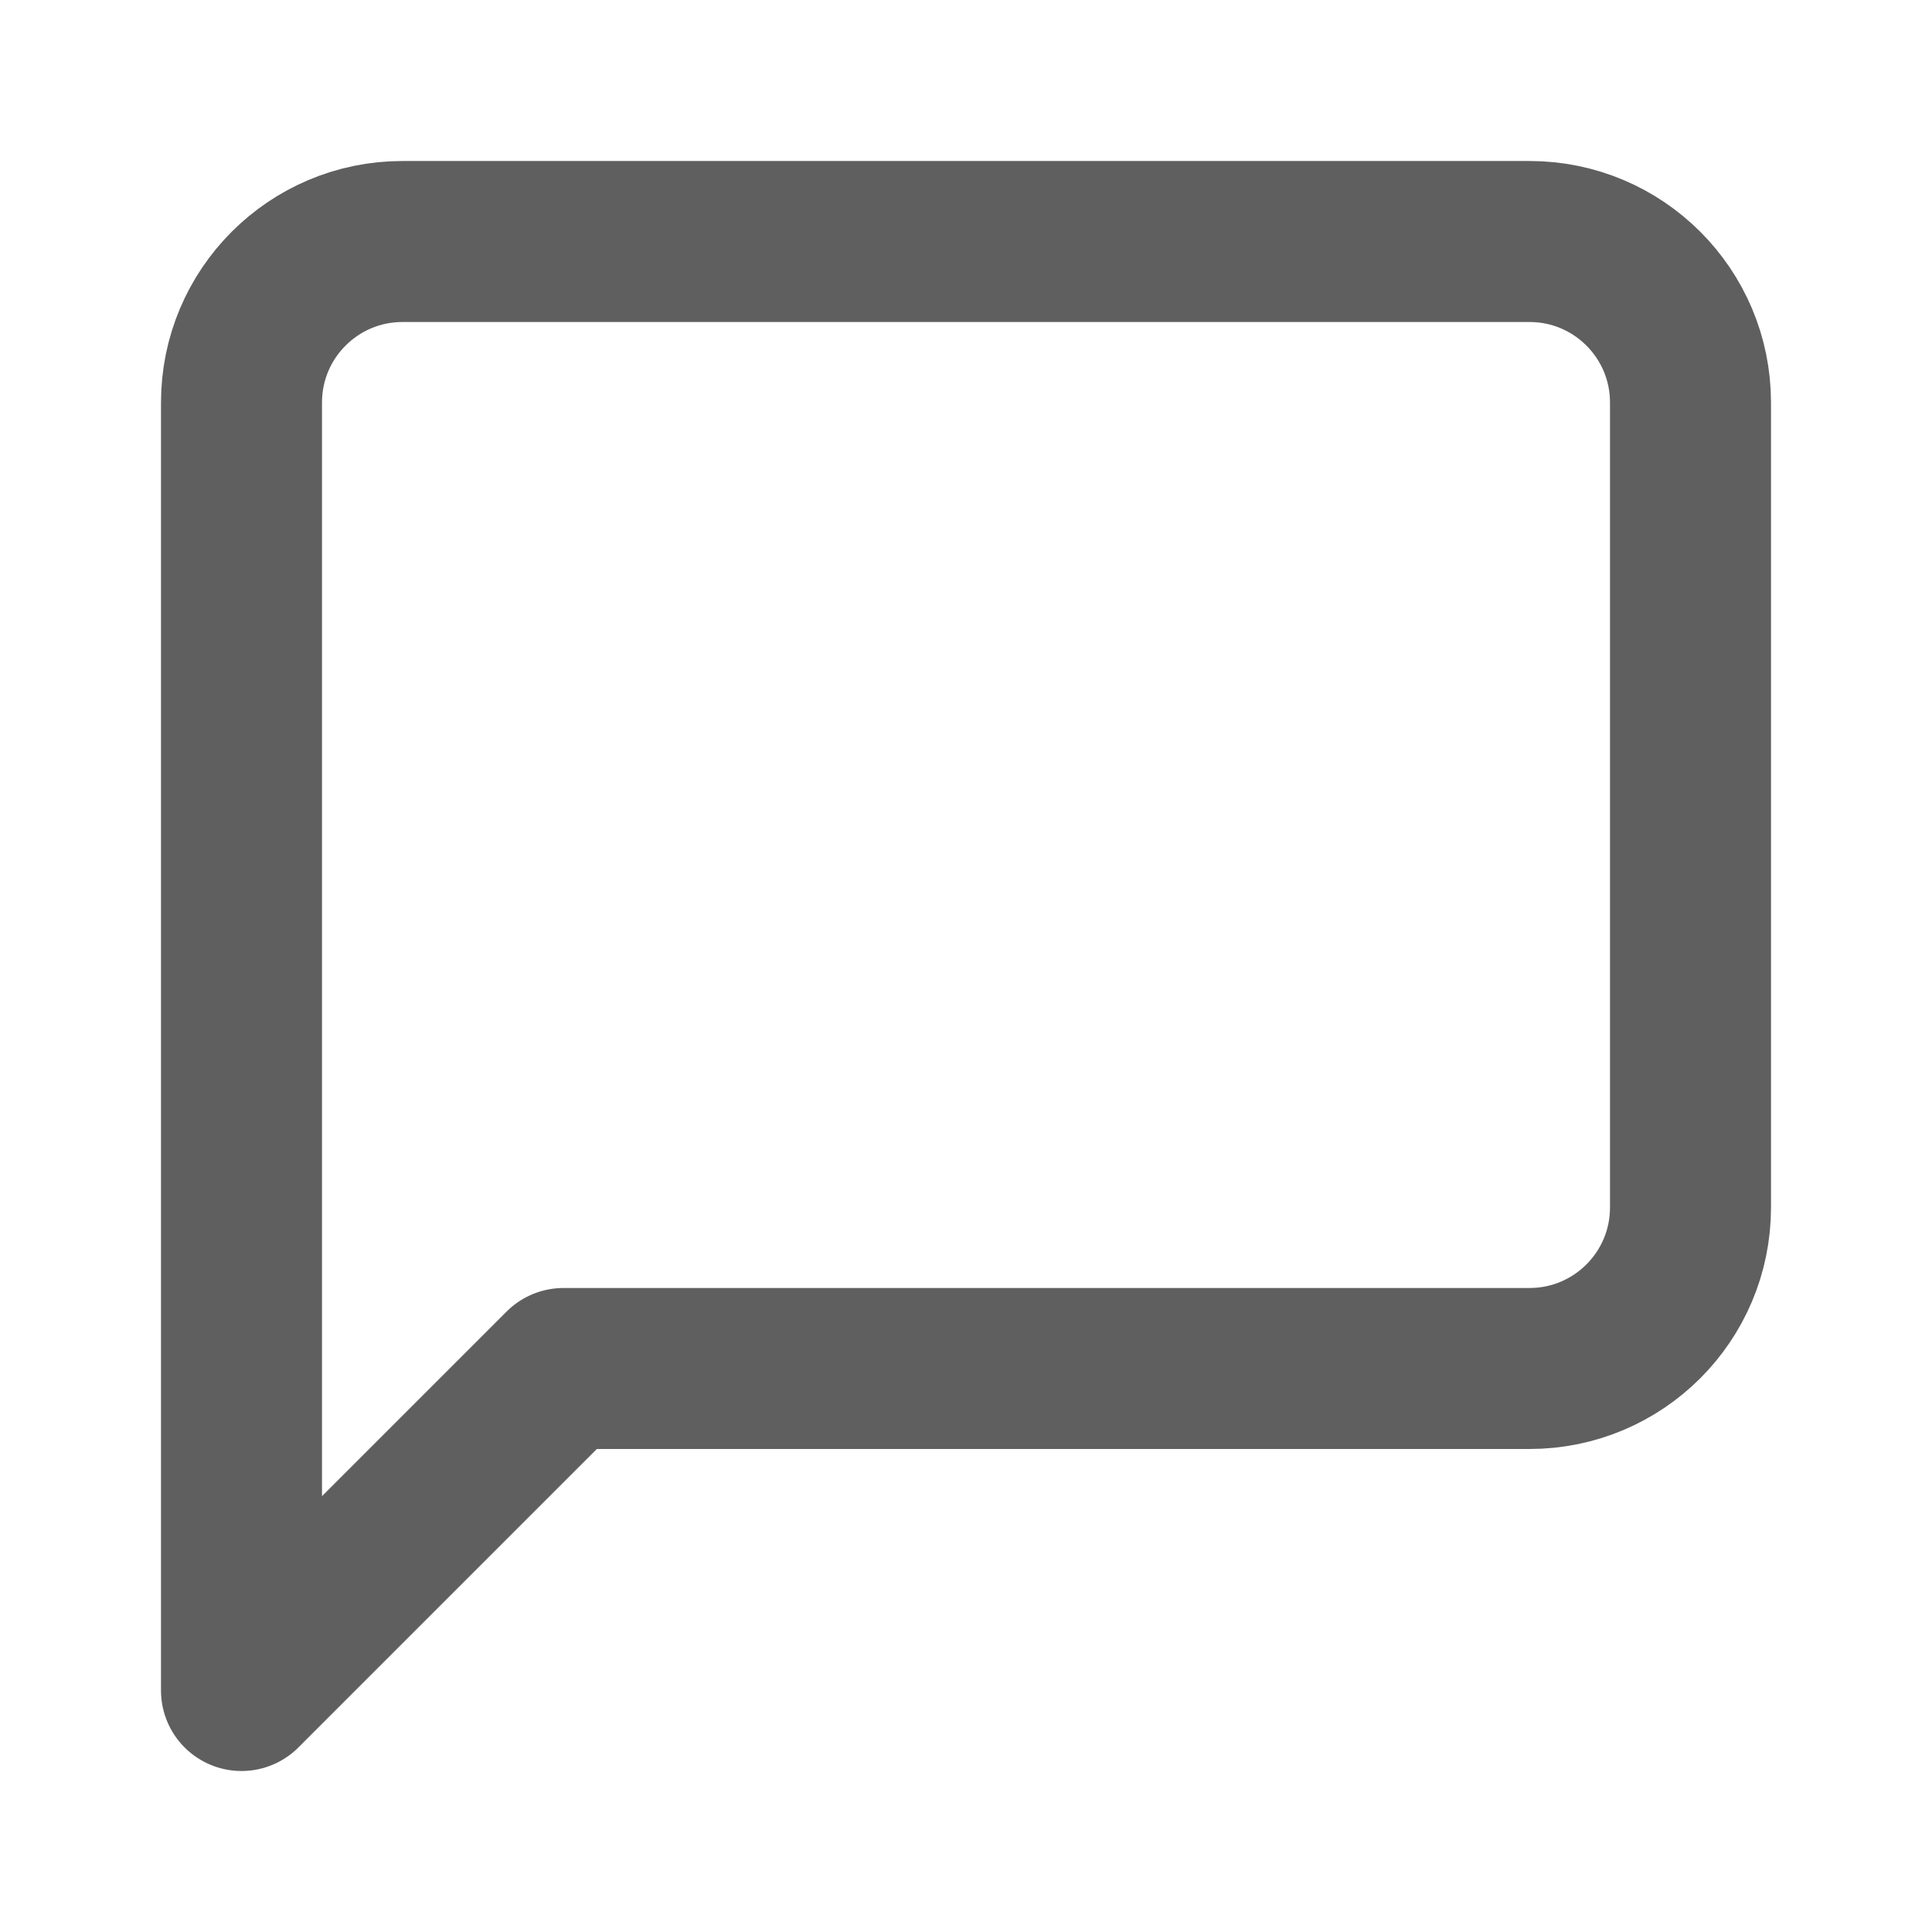
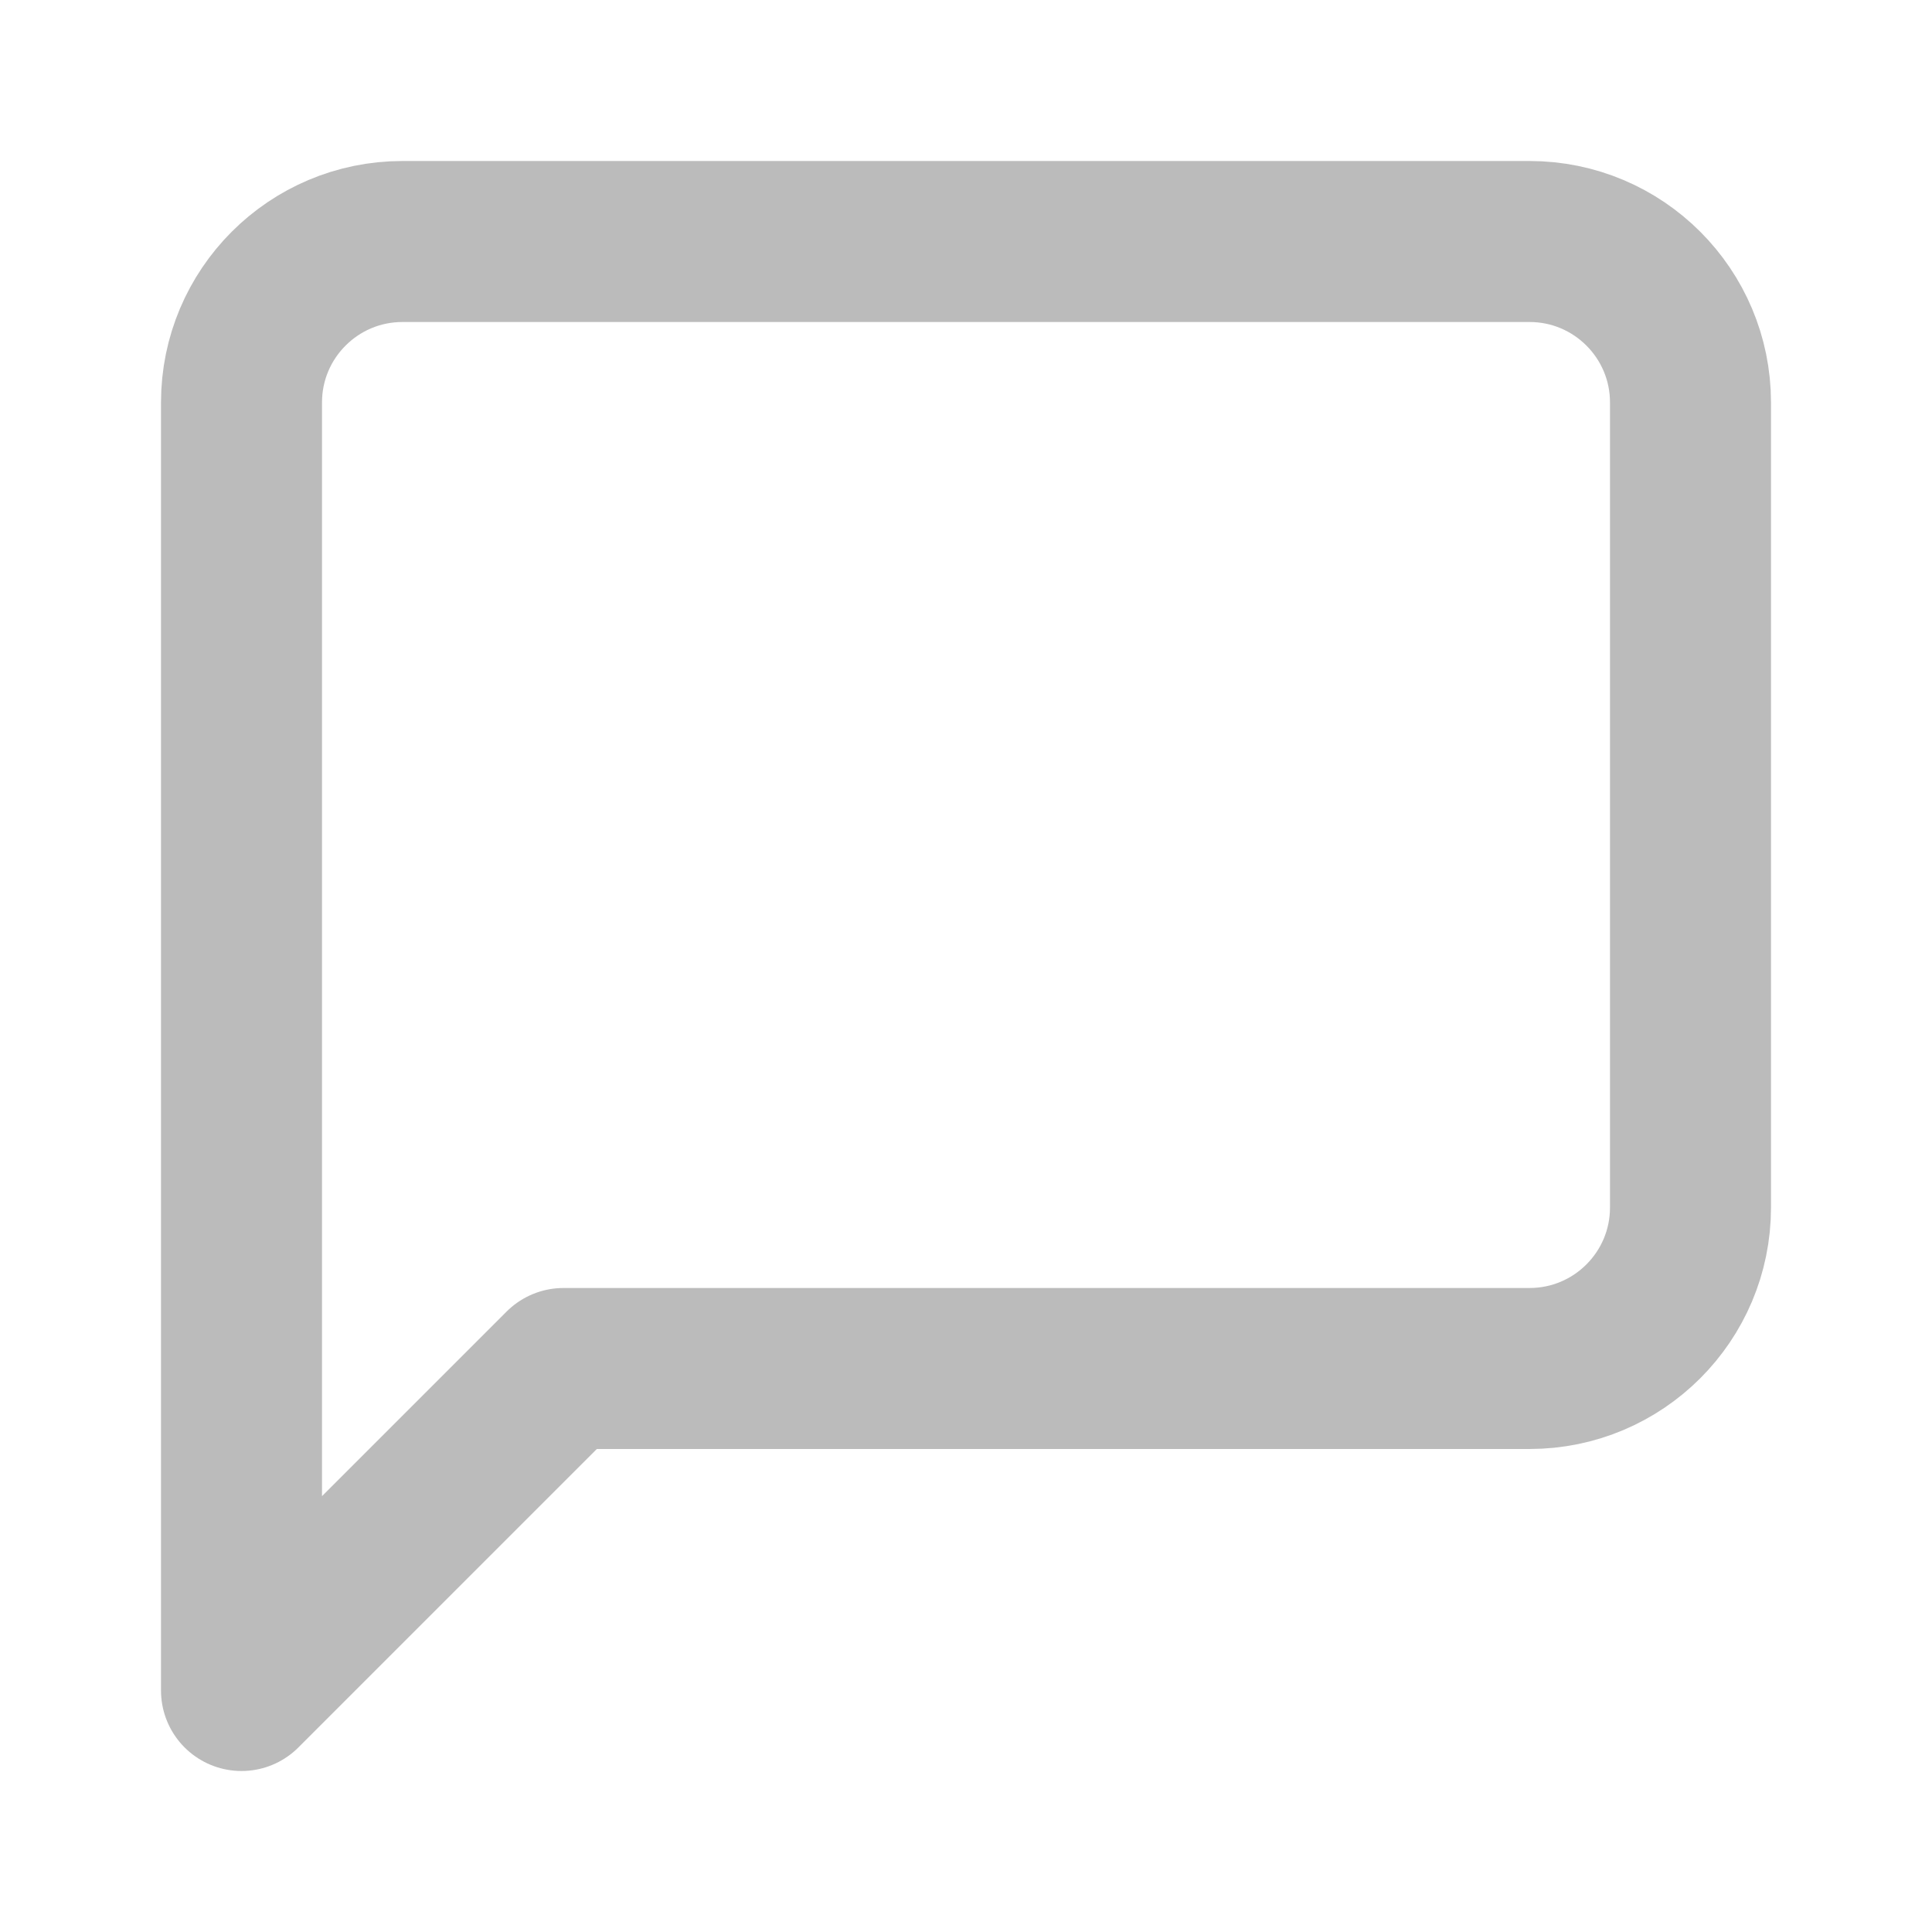
- <svg xmlns="http://www.w3.org/2000/svg" width="18" height="18" viewBox="0 0 24 24" fill="none" stroke="#5F5F5F" stroke-width="2" stroke-linecap="round" stroke-linejoin="round">
+ <svg xmlns="http://www.w3.org/2000/svg" width="14" height="14" viewBox="0 0 24 24" fill="none" stroke="#bbb" stroke-width="2" stroke-linecap="round" stroke-linejoin="round">
  <path d="M21 15a2 2 0 0 1-2 2H7l-4 4V5a2 2 0 0 1 2-2h14a2 2 0 0 1 2 2z" />
</svg>
